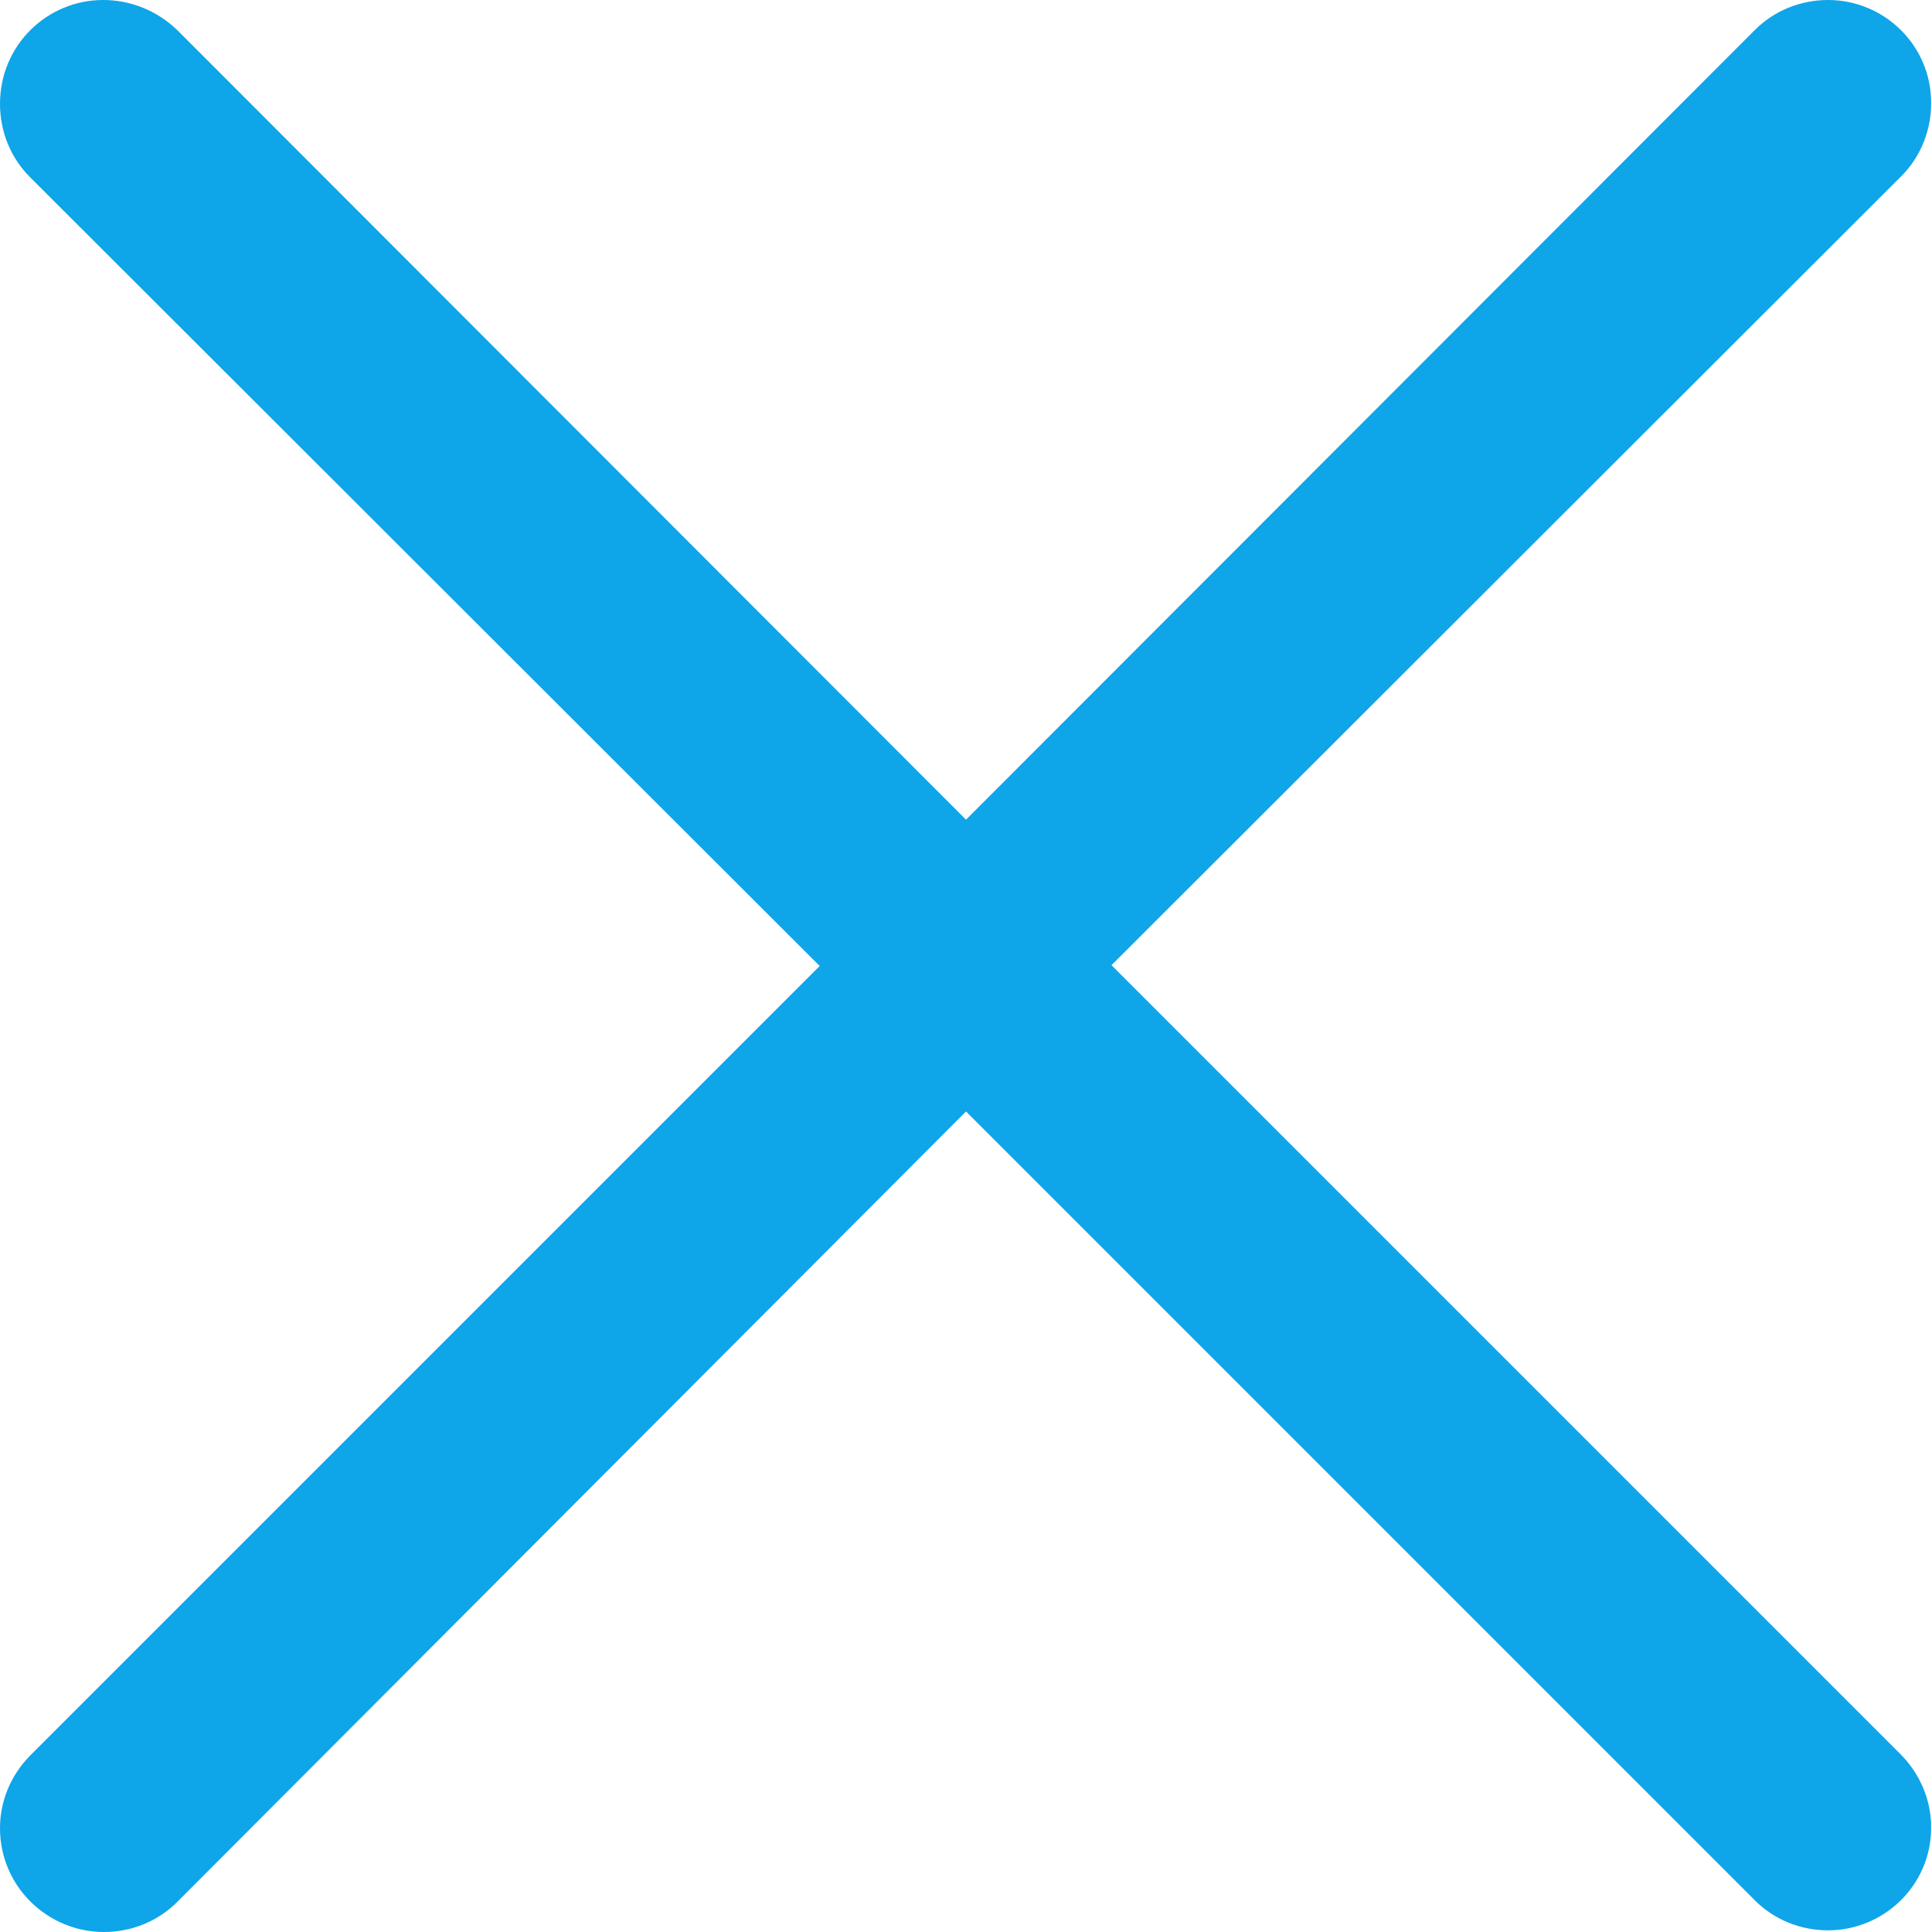
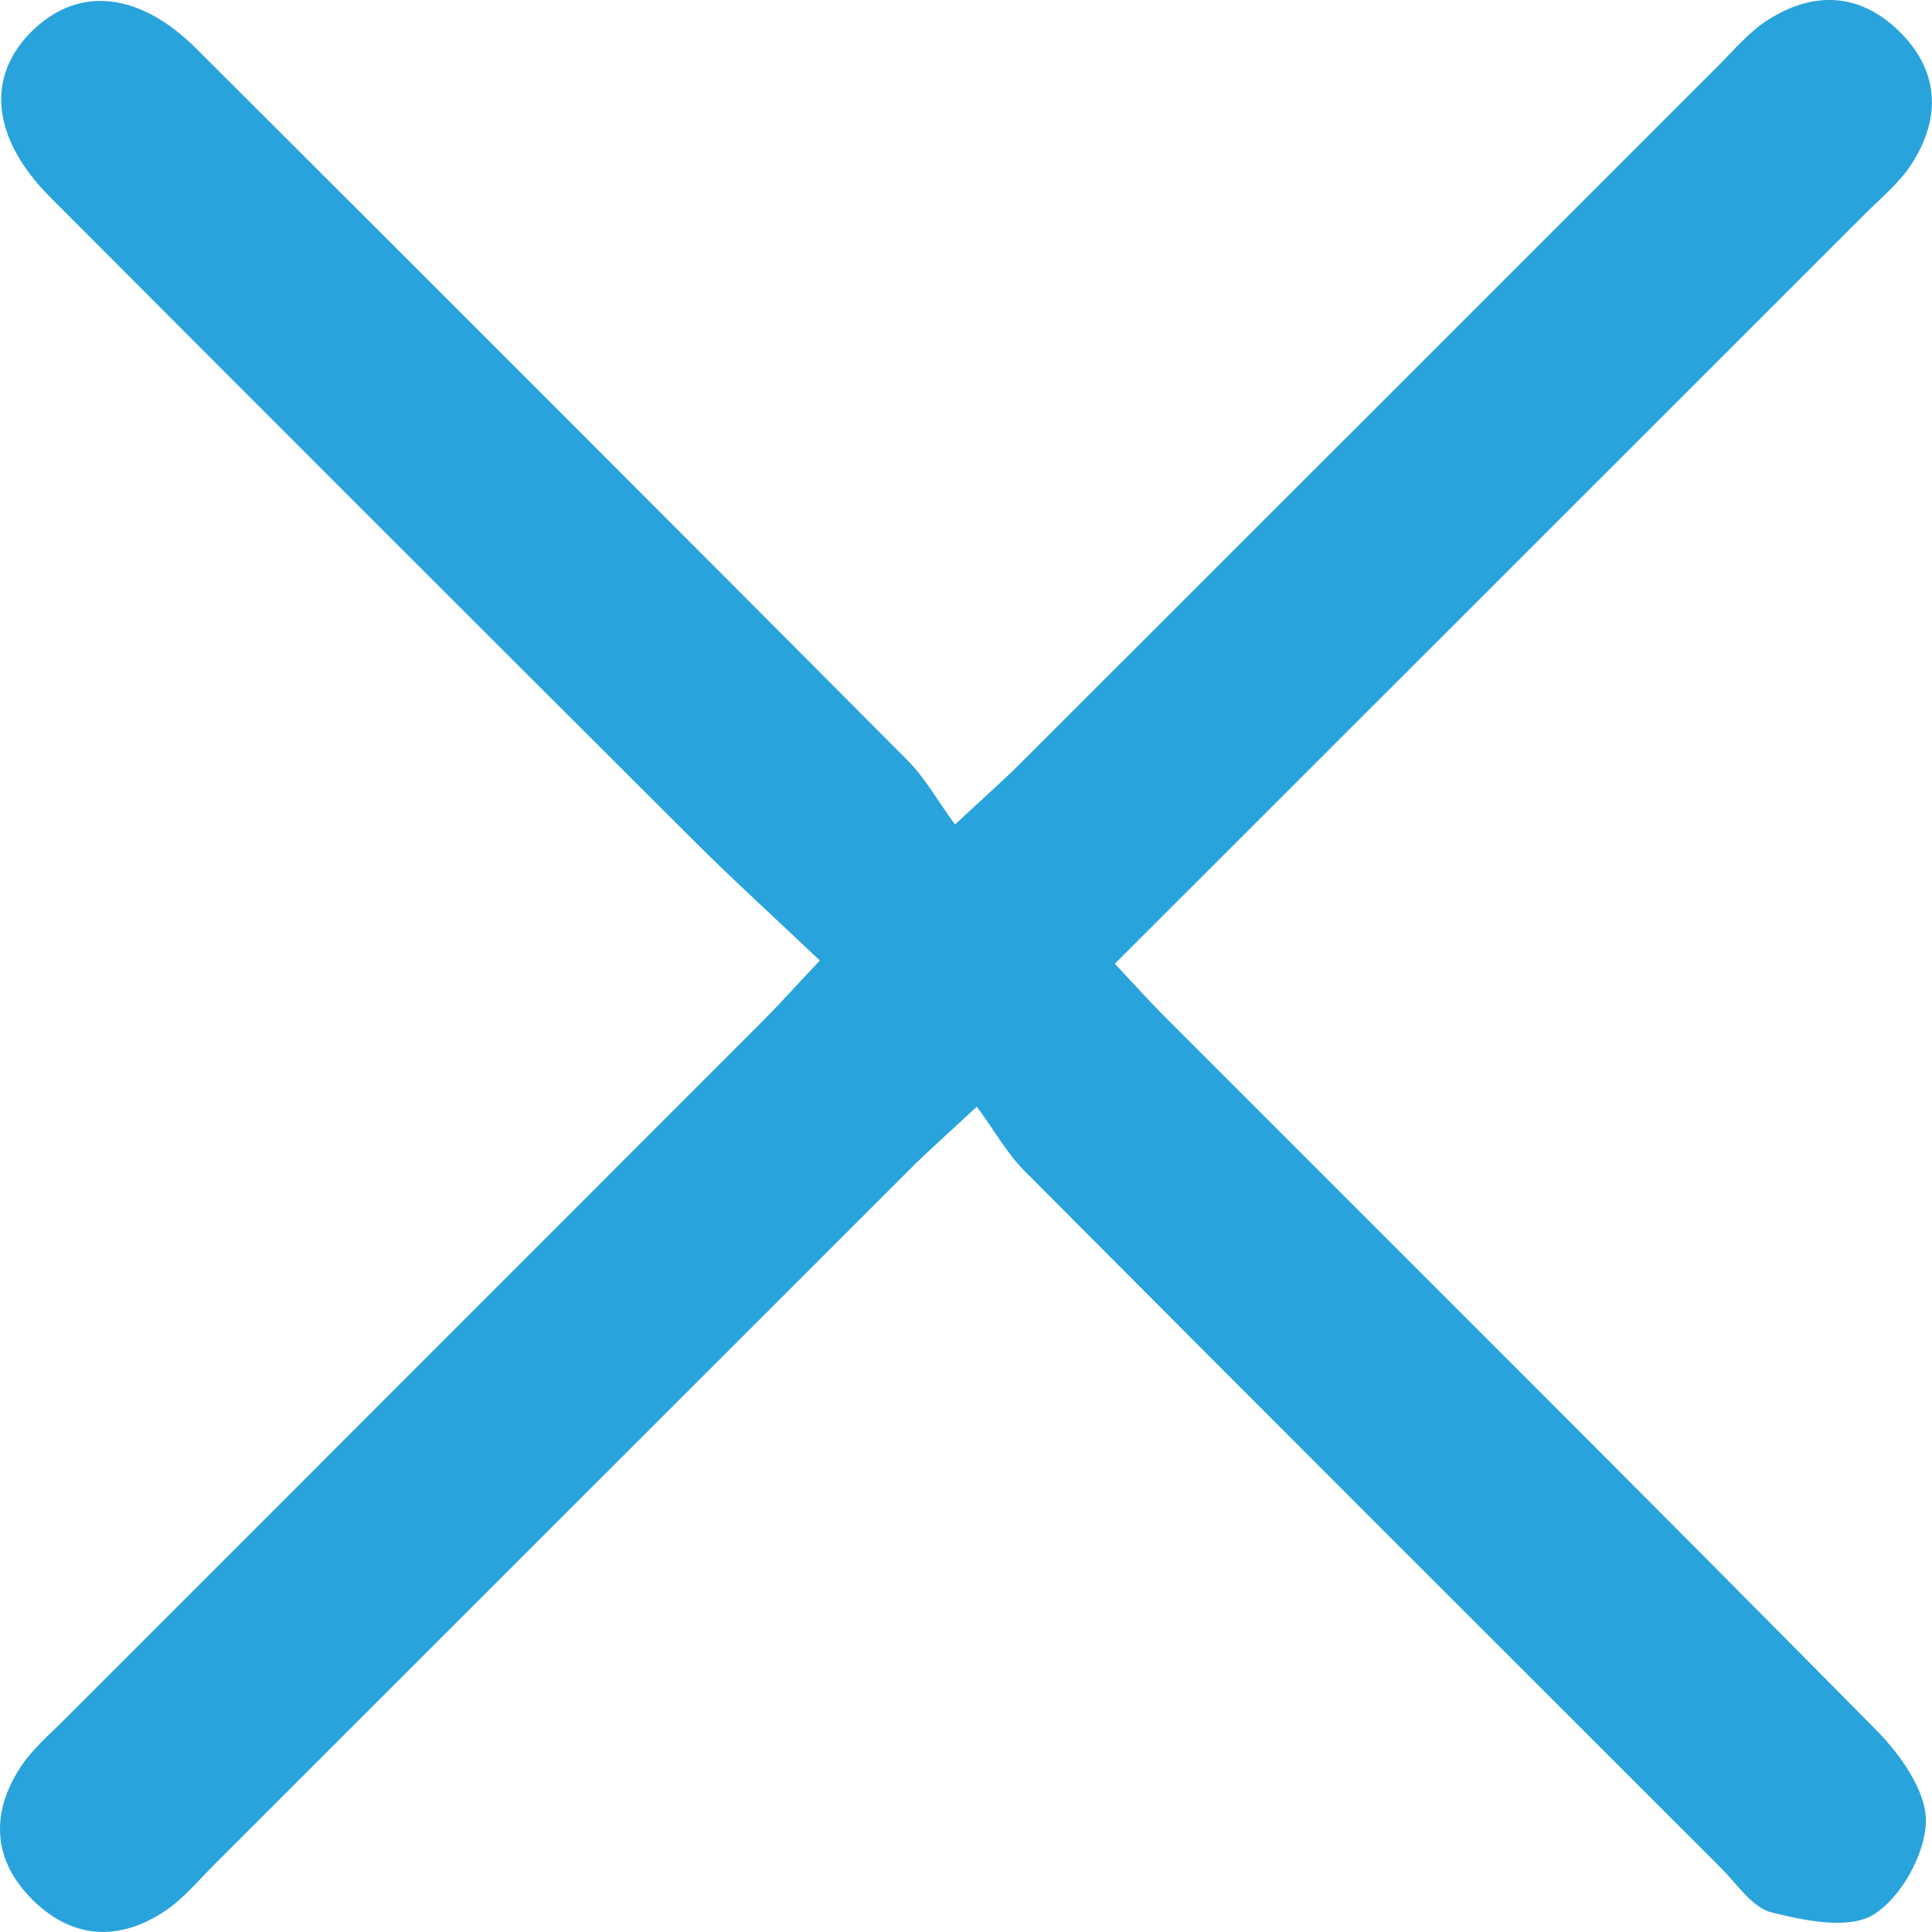
- <svg xmlns="http://www.w3.org/2000/svg" id="Layer_1" data-name="Layer 1" viewBox="0 0 23.24 23.24">
+ <svg xmlns="http://www.w3.org/2000/svg" id="Layer_1" data-name="Layer 1" viewBox="0 0 429.73 429.75">
  <defs>
    <style>
      .cls-1 {
-         fill: #0ea5e9;
-         fill-rule: evenodd;
+         fill: #29a3dc;
        stroke-width: 0px;
      }
    </style>
  </defs>
-   <path class="cls-1" d="M11.62,9.86L21.11.36c.24-.24.56-.36.88-.36.67,0,1.24.54,1.24,1.24,0,.32-.12.64-.36.88l-9.5,9.49,9.49,9.49c.24.24.37.56.37.88,0,.71-.58,1.24-1.24,1.24-.32,0-.64-.12-.88-.36l-9.49-9.49L2.13,22.88c-.24.24-.56.36-.88.36C.58,23.24,0,22.7,0,21.99,0,21.68.12,21.36.37,21.11l9.49-9.49L.36,2.13c-.24-.24-.36-.56-.36-.88C0,.54.57,0,1.24,0,1.56,0,1.88.12,2.13.36l9.49,9.5Z" />
+   <path class="cls-1" d="M182.37,213.66c-9.81-9.31-19.2-17.84-28.17-26.79C106.47,139.28,58.8,91.62,11.2,43.9-2,30.66-3.24,16.8,7.44,6.61,17.65-3.14,31.05-1.78,43.7,10.85c52.78,52.65,105.5,105.37,158.1,158.2,3.92,3.93,6.71,8.99,10.63,14.35,6.68-6.23,10.79-9.84,14.65-13.7,51.66-51.61,103.28-103.25,154.93-154.87,3.61-3.6,6.98-7.68,11.21-10.38,10.19-6.51,20.53-6.08,29.31,2.59,8.81,8.7,9.29,19.04,2.79,29.27-2.68,4.23-6.78,7.59-10.39,11.19-55.23,55.23-110.49,110.45-166.95,166.87,4.05,4.3,7.64,8.32,11.45,12.12,52.69,52.74,105.54,105.33,157.93,158.36,5.36,5.42,11.18,13.6,11.03,20.37-.16,7.22-5.54,16.89-11.64,20.65-5.5,3.39-15.32,1.37-22.68-.48-4.34-1.09-7.72-6.35-11.32-9.95-51.66-51.61-103.32-103.21-154.84-154.96-3.91-3.93-6.71-8.98-10.63-14.32-6.66,6.21-10.78,9.82-14.64,13.68-51.66,51.61-103.28,103.25-154.93,154.87-3.61,3.61-6.95,7.7-11.14,10.46-10.19,6.72-20.48,6.15-29.28-2.53-8.78-8.67-9.47-18.97-2.94-29.24,2.69-4.23,6.73-7.64,10.34-11.25,51.61-51.66,103.26-103.28,154.87-154.93,3.89-3.9,7.57-8.01,12.81-13.58Z" />
</svg>
